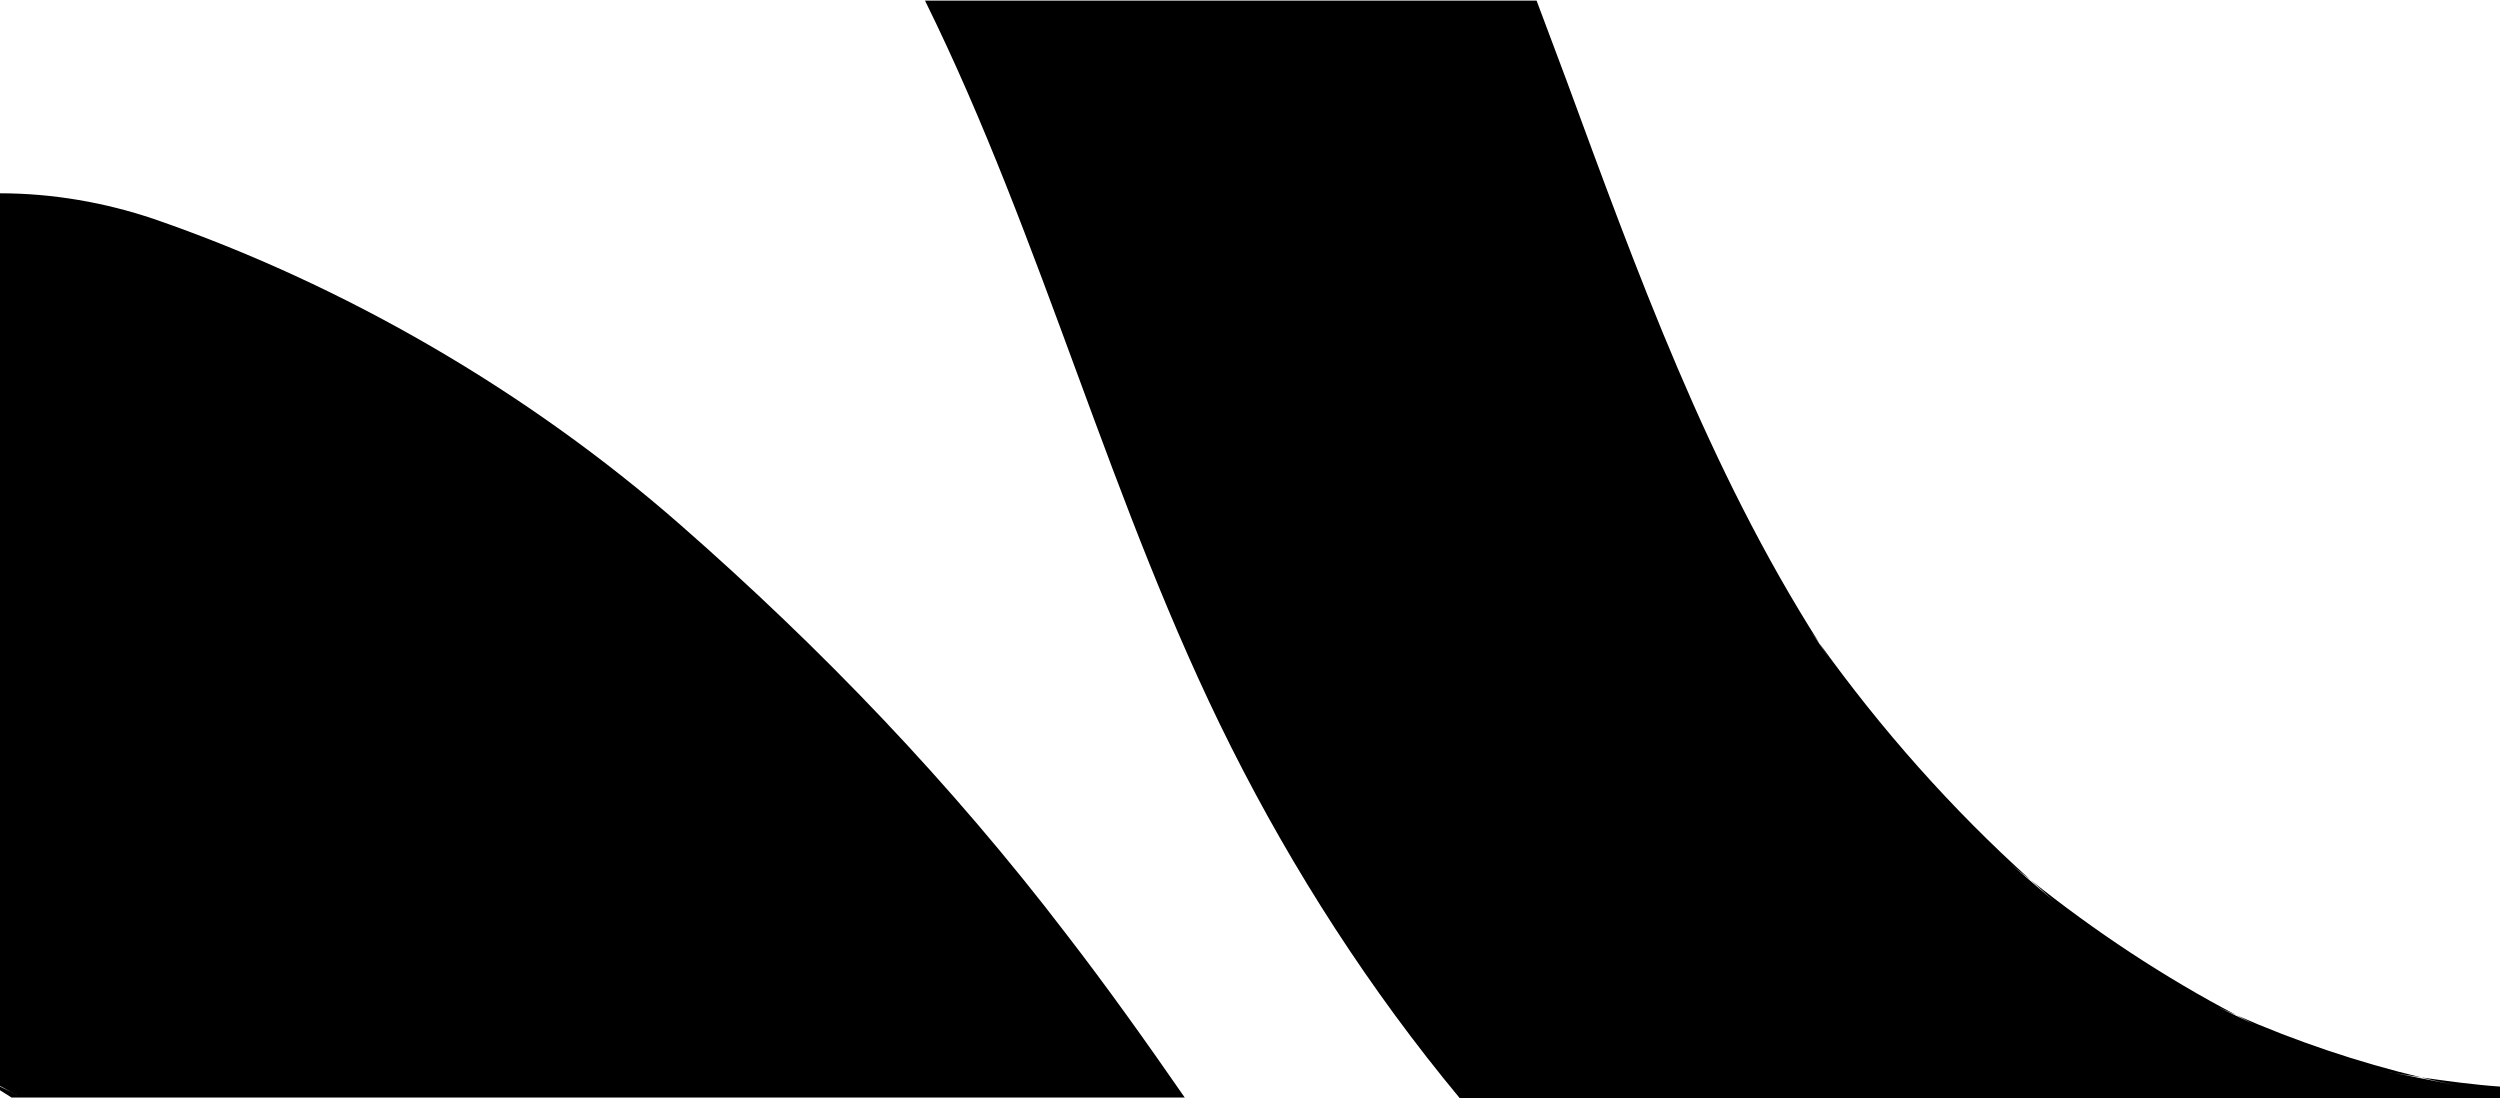
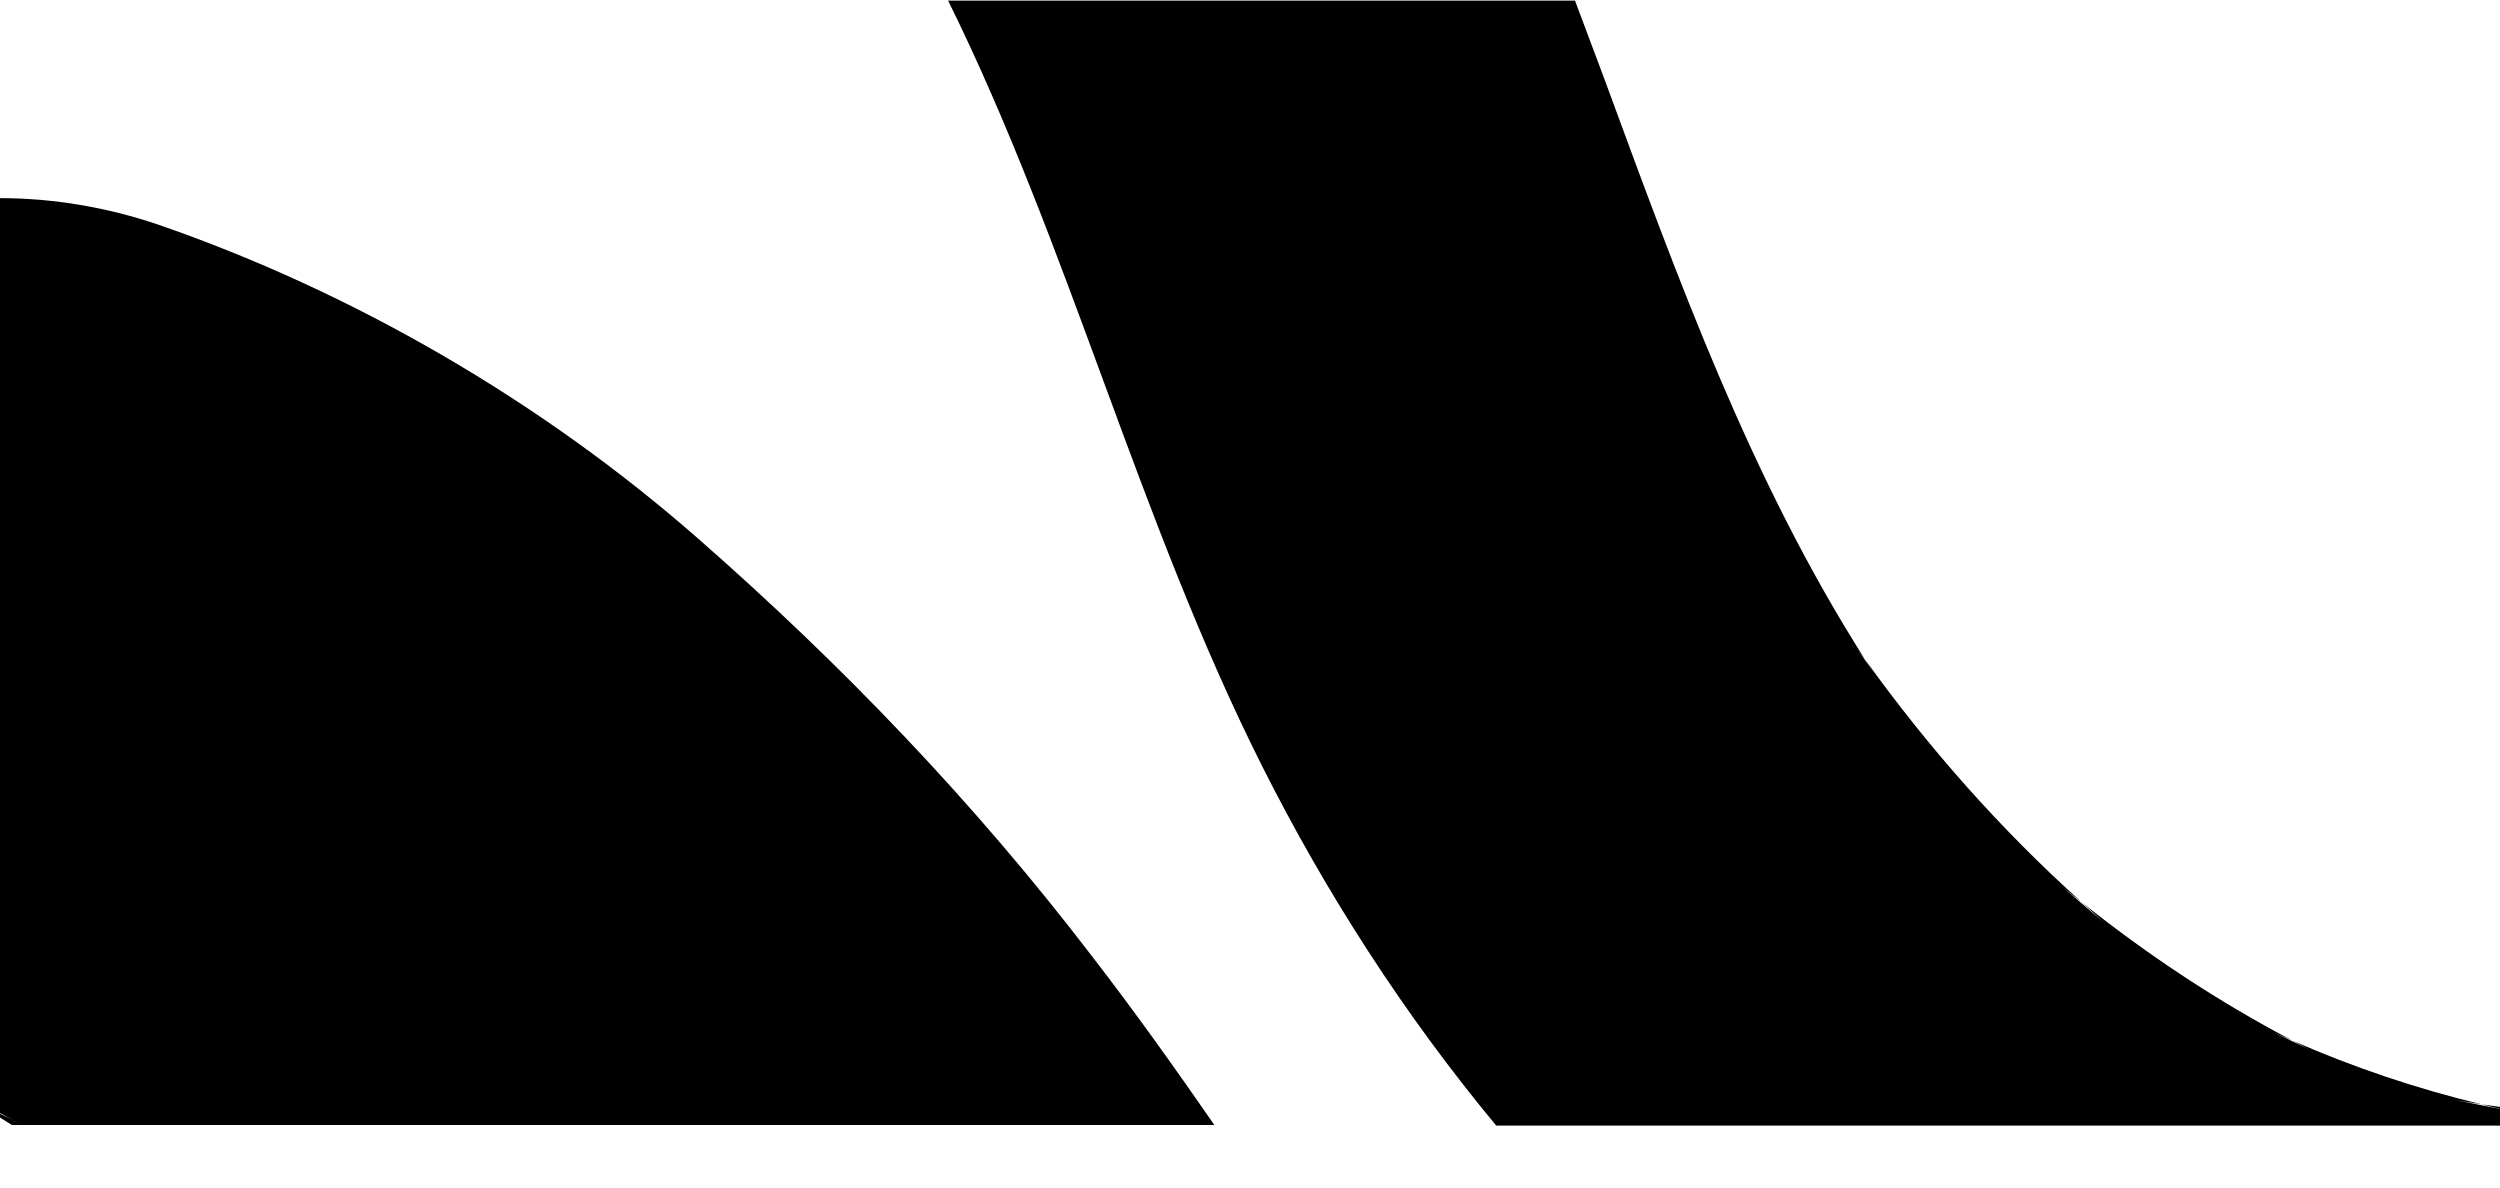
- <svg xmlns="http://www.w3.org/2000/svg">
+ <svg xmlns="http://www.w3.org/2000/svg" viewBox="0 0 400 190">
  <defs />
  <g id="Layer_1">
    <path class="st121" d="M174.8 153.1c-18.8-24.6-40-46.7-63.3-67.1-24.9-21.8-55-39.3-86.3-50.1-8-2.7-16.6-4.2-25.2-4.2v146.4c1.1.6 2.3 1.2 3.4 1.8-1.1-.6-2.3-1.2-3.4-1.7v.6c.6.4 1.3.8 1.9 1.2h192.4c-6.3-9.1-12.7-18.1-19.5-26.9zM410 178.2c-4.3-.3-8.6-.9-12.9-1.5 1.9.5 3.8.9 5.8 1.3-3.9-.8-7.7-1.5-11.6-2.3 1.9.4 3.9.7 5.8 1-10.4-2.5-20.5-5.9-30.3-10.2 1.7.9 3.4 1.8 5.2 2.6-3.6-1.7-7.1-3.4-10.7-5.1 1.8.9 3.6 1.7 5.5 2.5-12-6.3-23.3-13.8-33.8-22.2 1.4 1.2 2.7 2.5 4.1 3.7l-9.1-7.8c1.6 1.4 3.3 2.8 5 4.1-12.9-11.6-24.5-24.7-34.6-38.8 1.2 1.9 2.5 3.8 3.8 5.7-2.3-3.4-4.6-6.8-7-10.2 1 1.5 2.1 3 3.2 4.5-18.3-28.7-29.9-60.8-41.6-92.6-1.6-4.3-3.2-8.5-4.8-12.8H151.7c19.5 39.5 30.4 83 50.2 122.4 10.2 20.3 22.8 39.9 37.5 57.6H410v-1.9z" />
  </g>
</svg>
